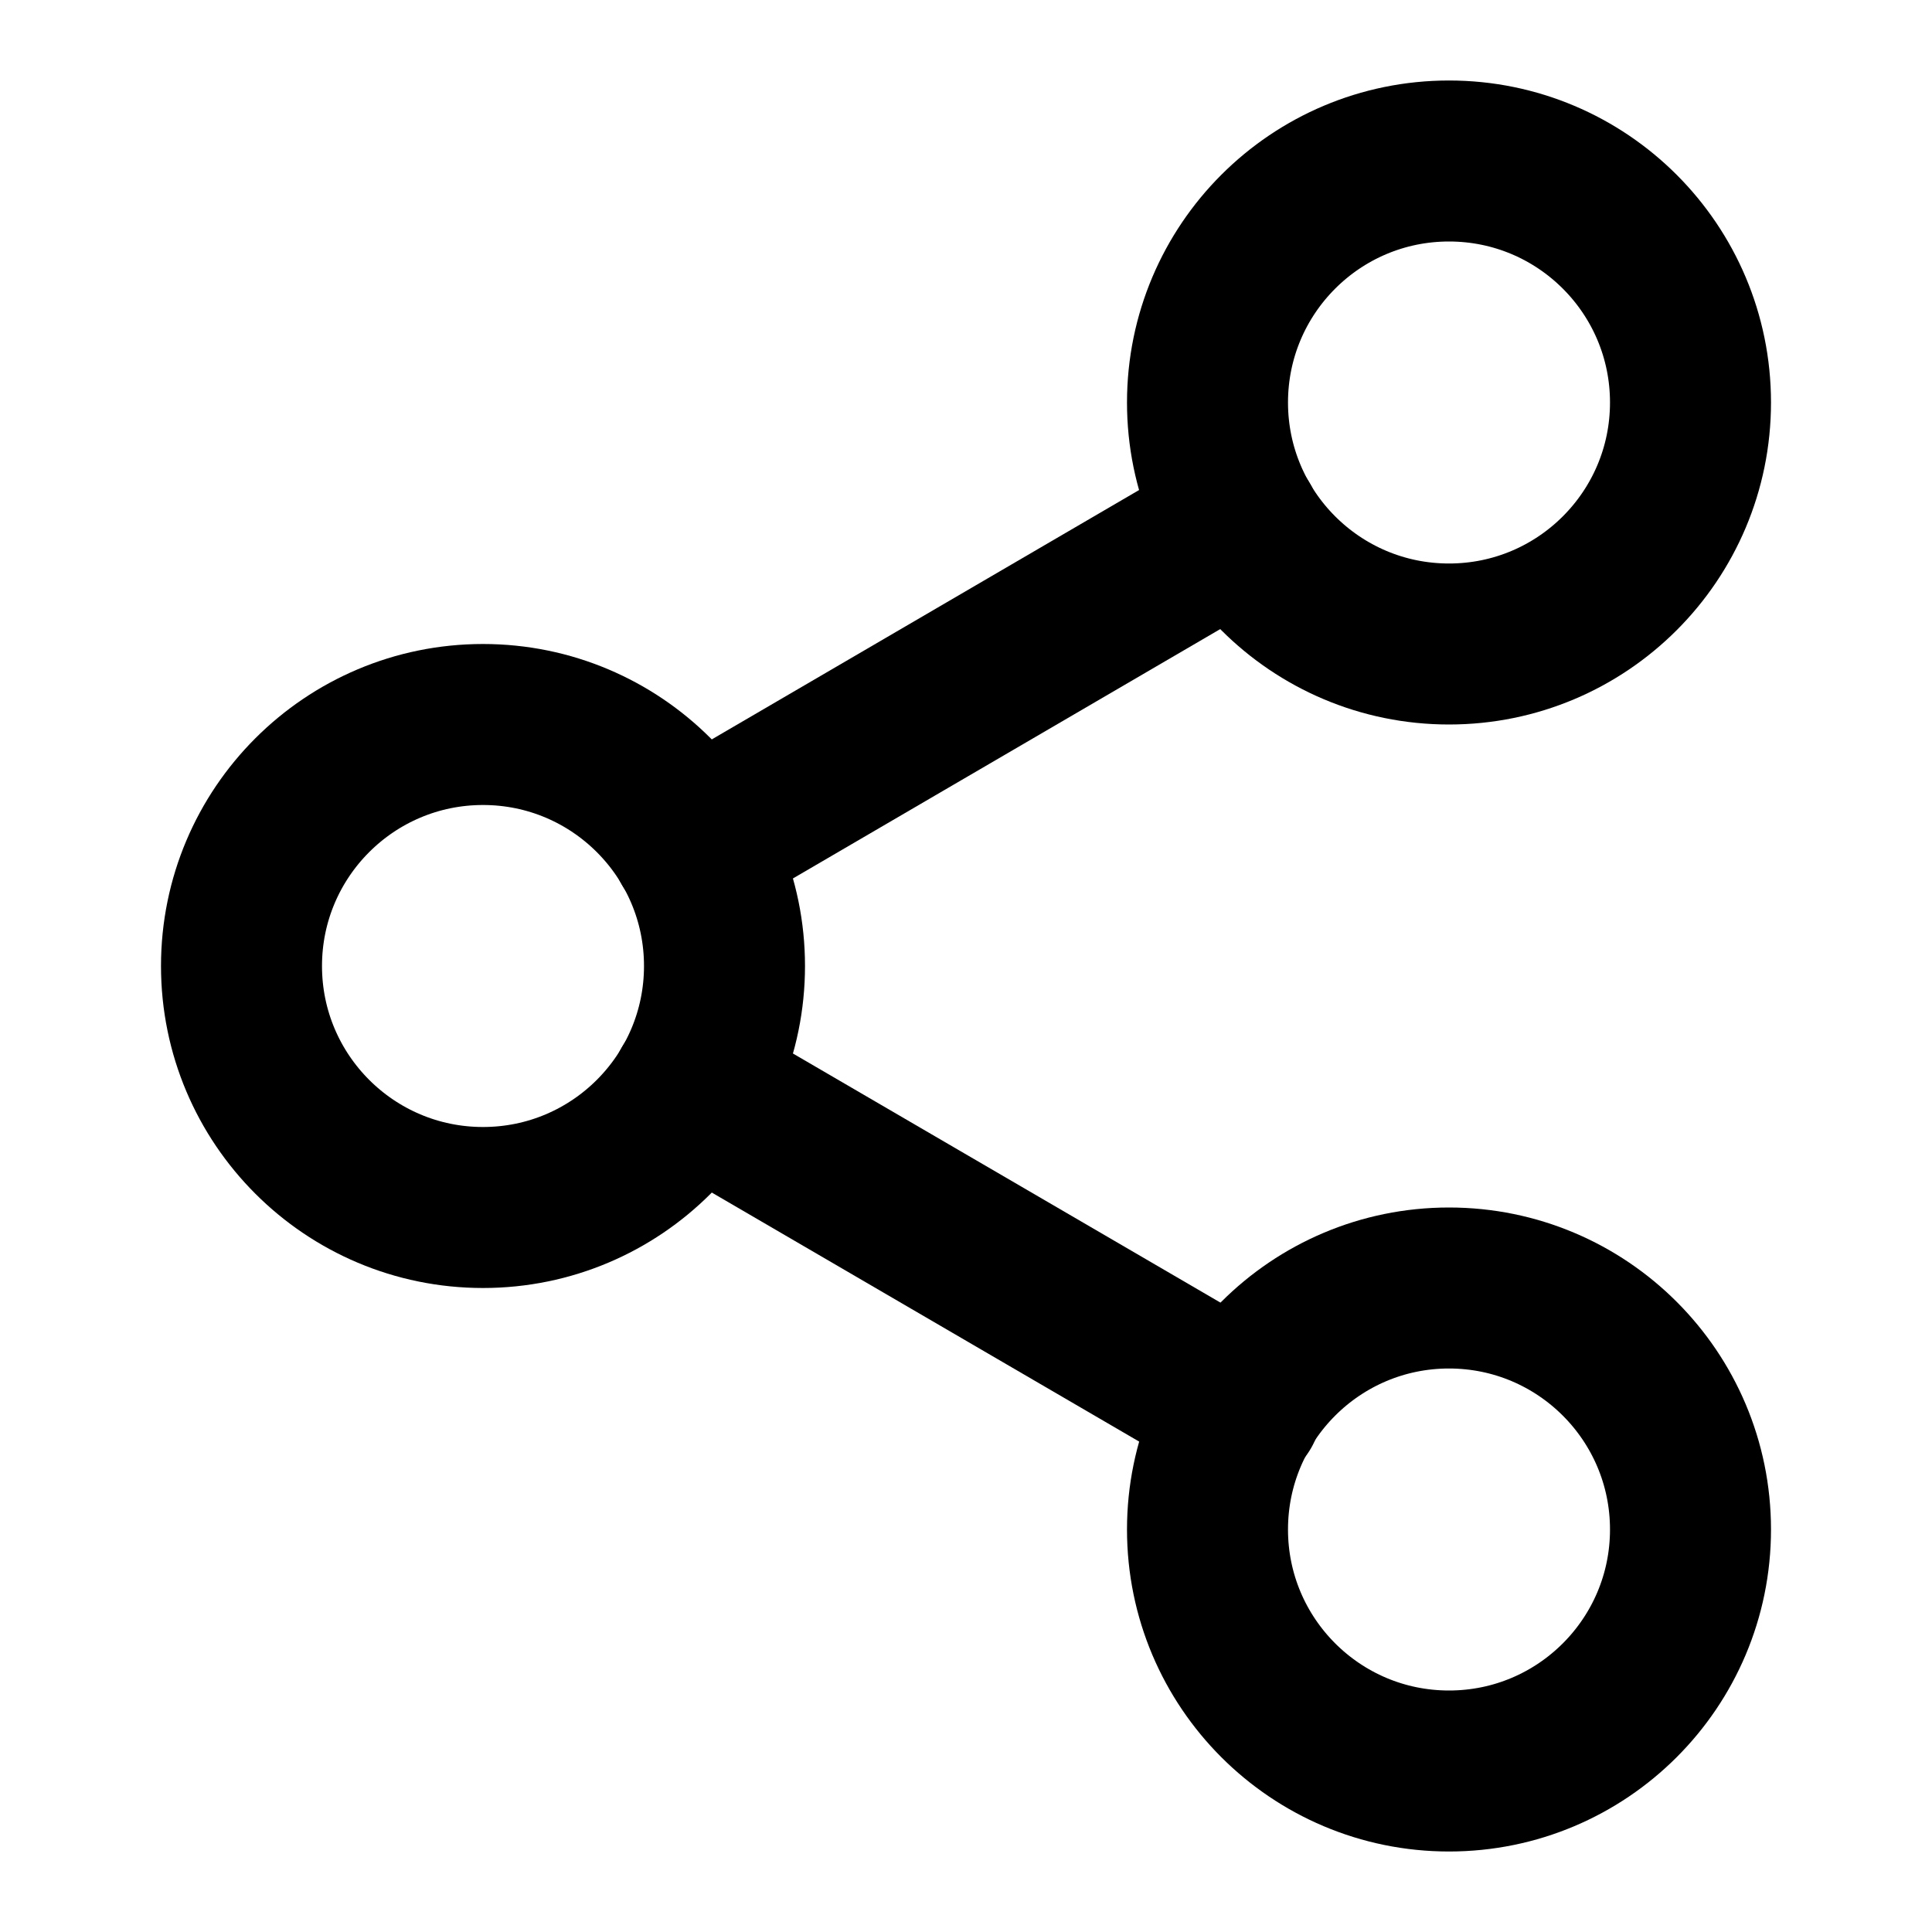
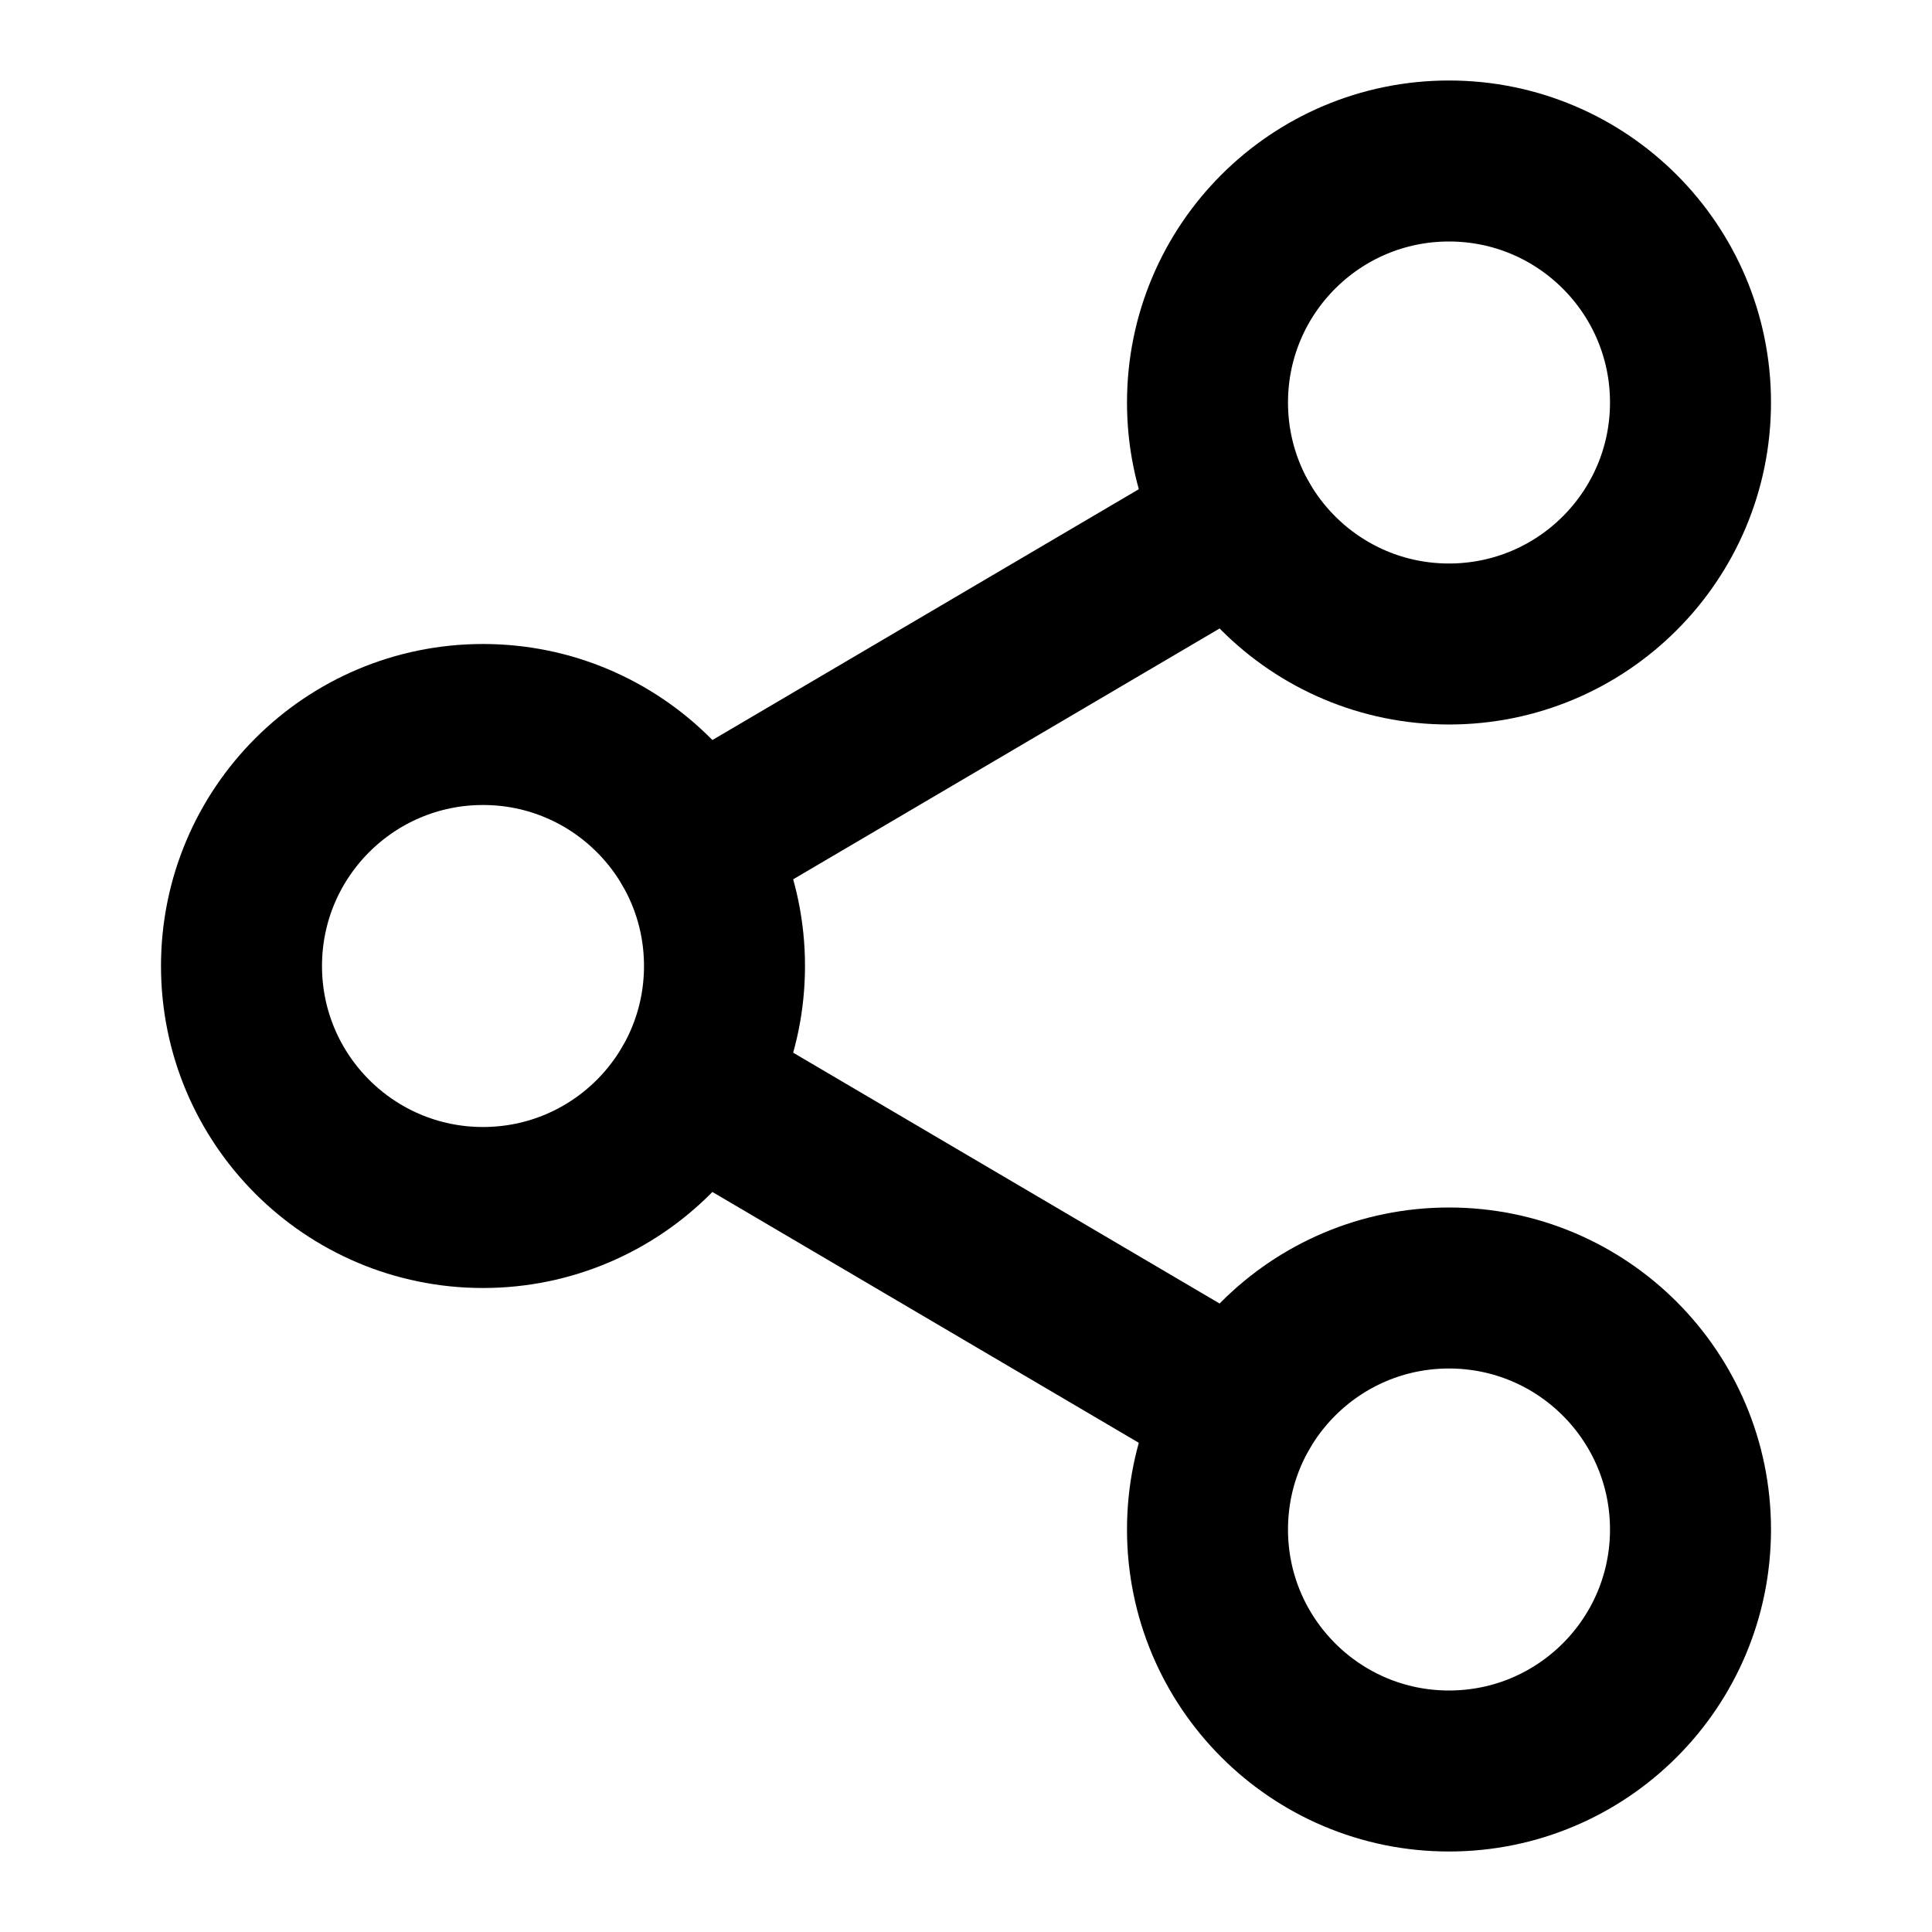
- <svg xmlns="http://www.w3.org/2000/svg" fill="none" stroke="currentColor" stroke-linecap="round" stroke-linejoin="round" stroke-width="2" viewBox="0 0 24 24">
+ <svg xmlns="http://www.w3.org/2000/svg" viewBox="0 0 24 24" fill="none" stroke="currentColor" stroke-width="2" stroke-linecap="round" stroke-linejoin="round">
  <circle cx="18" cy="5" r="3" />
  <circle cx="6" cy="12" r="3" />
  <circle cx="18" cy="19" r="3" />
-   <path d="m8.59 13.51 6.83 3.98m-.01-10.98-6.82 3.98" />
+   <path d="m8.6 10.5 6.8-4" />
+   <path d="m8.6 13.5 6.8 4" />
</svg>
